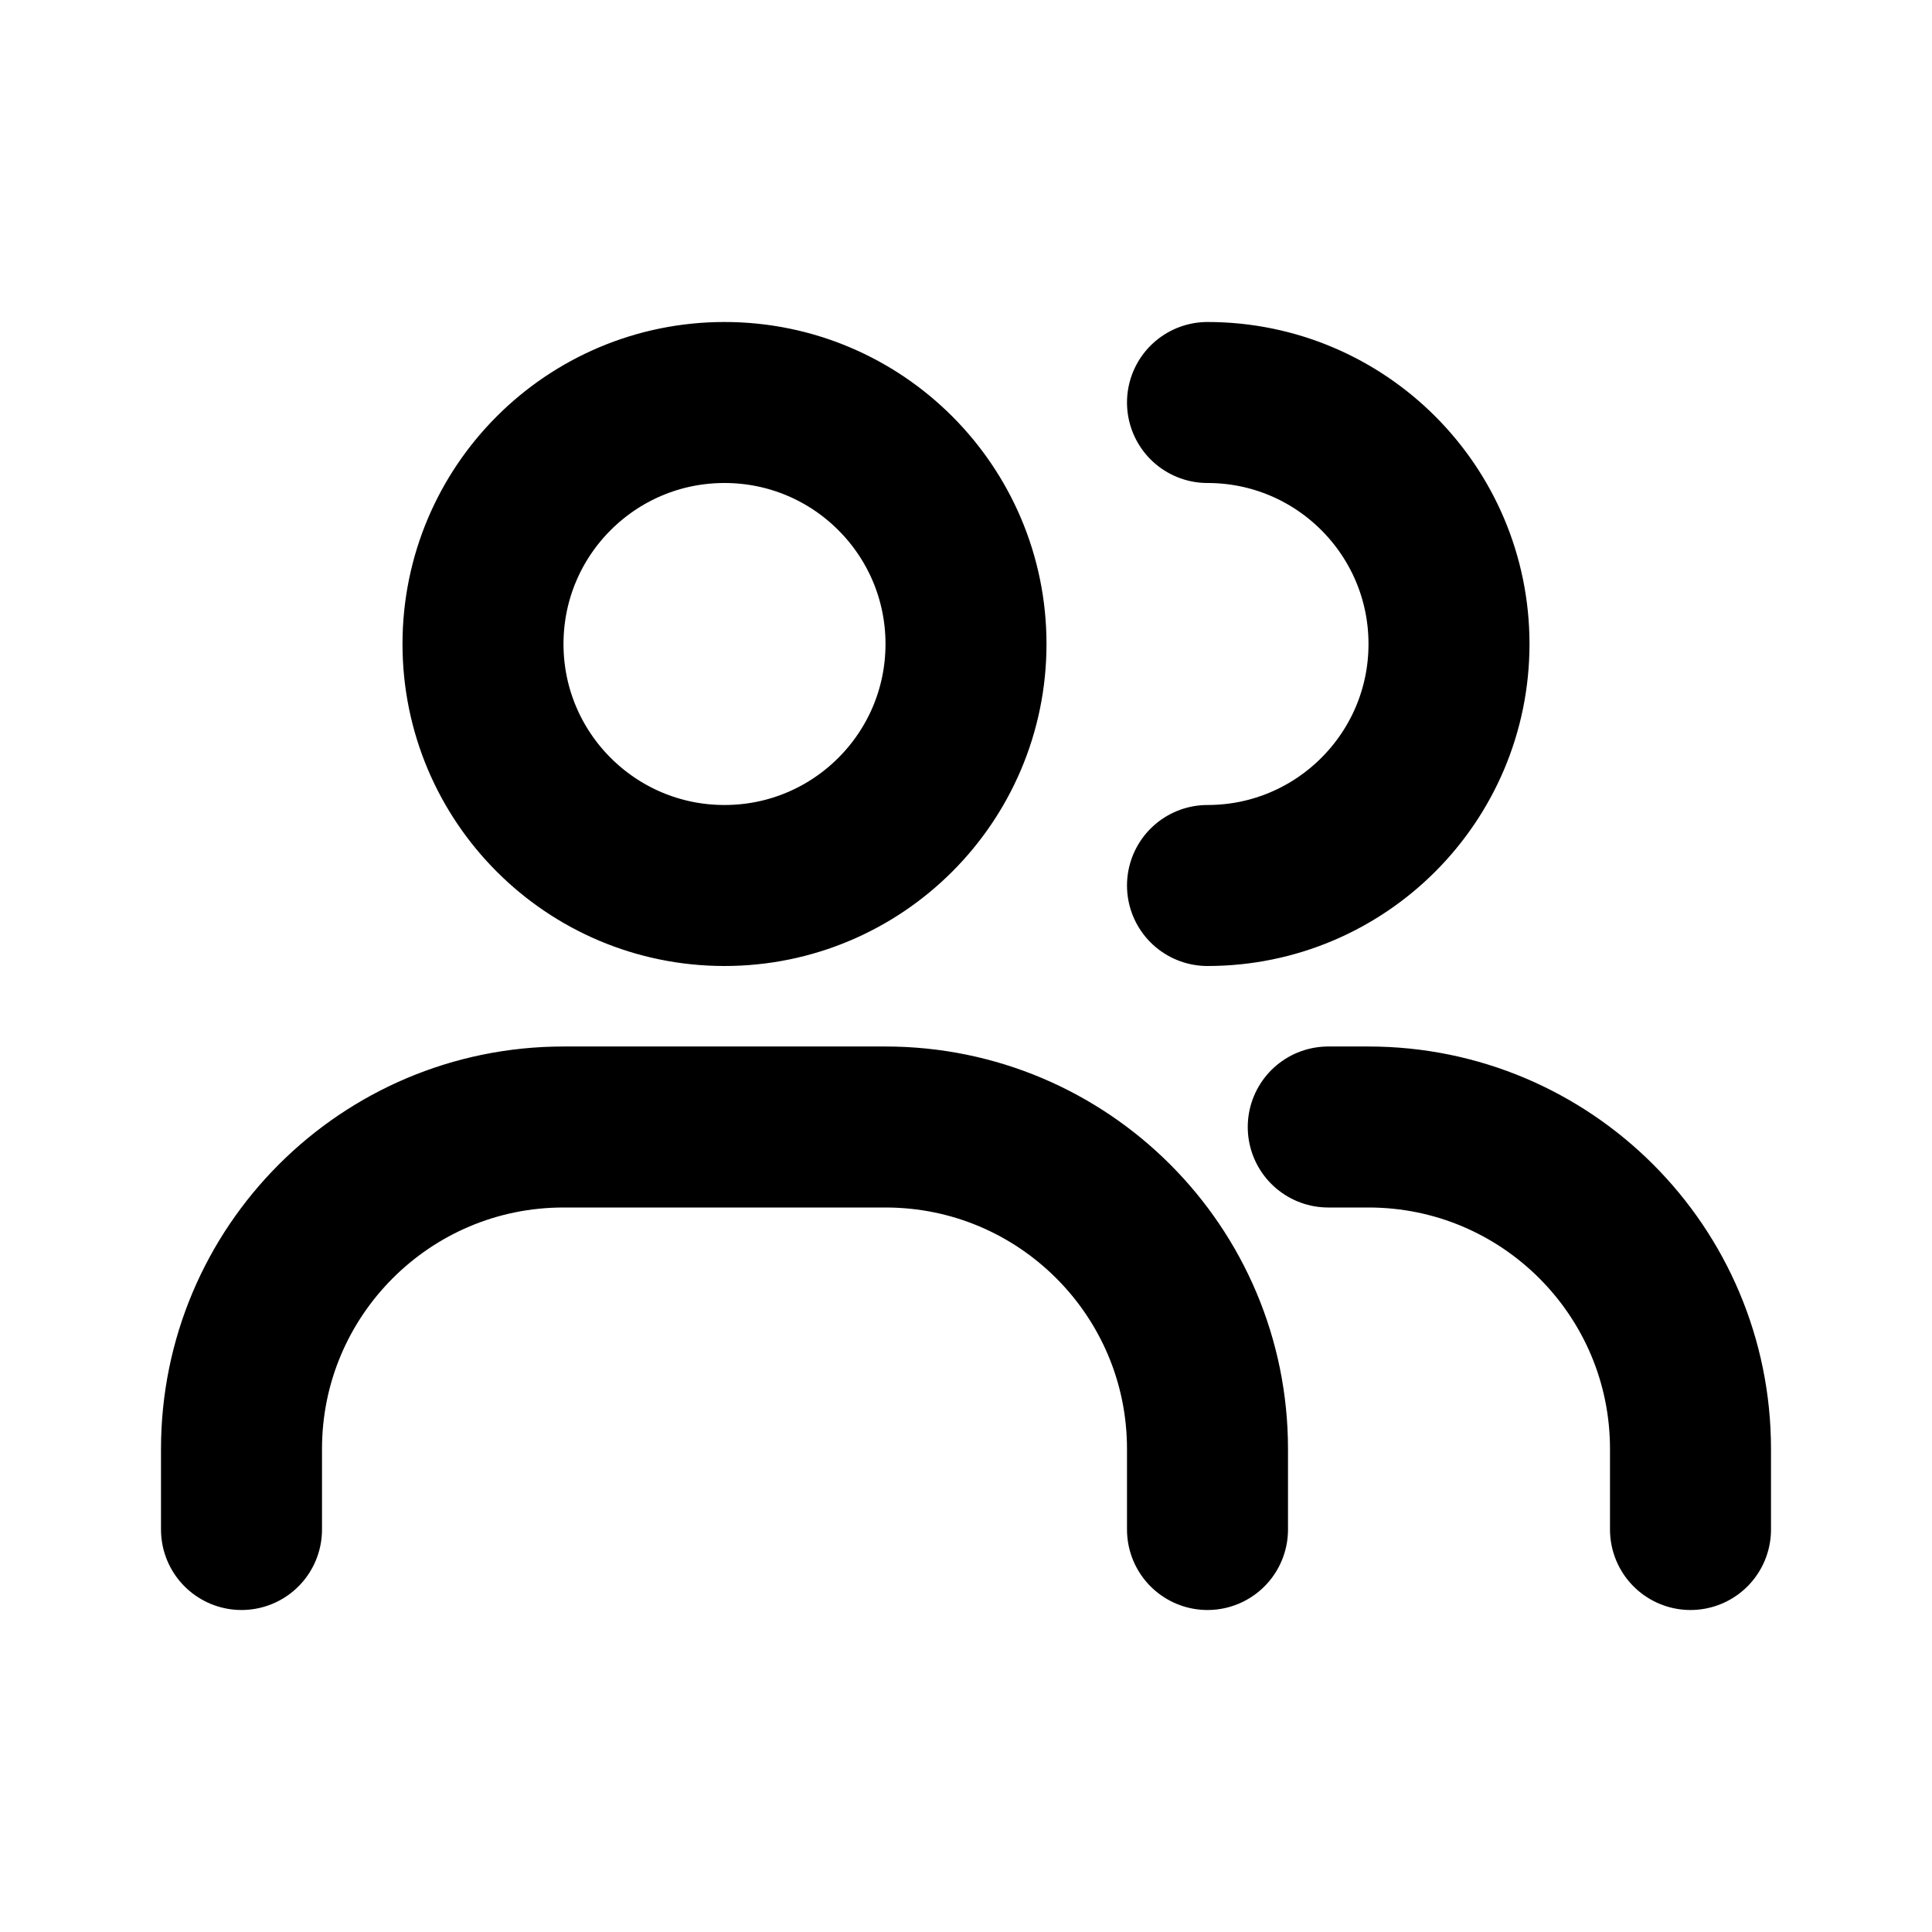
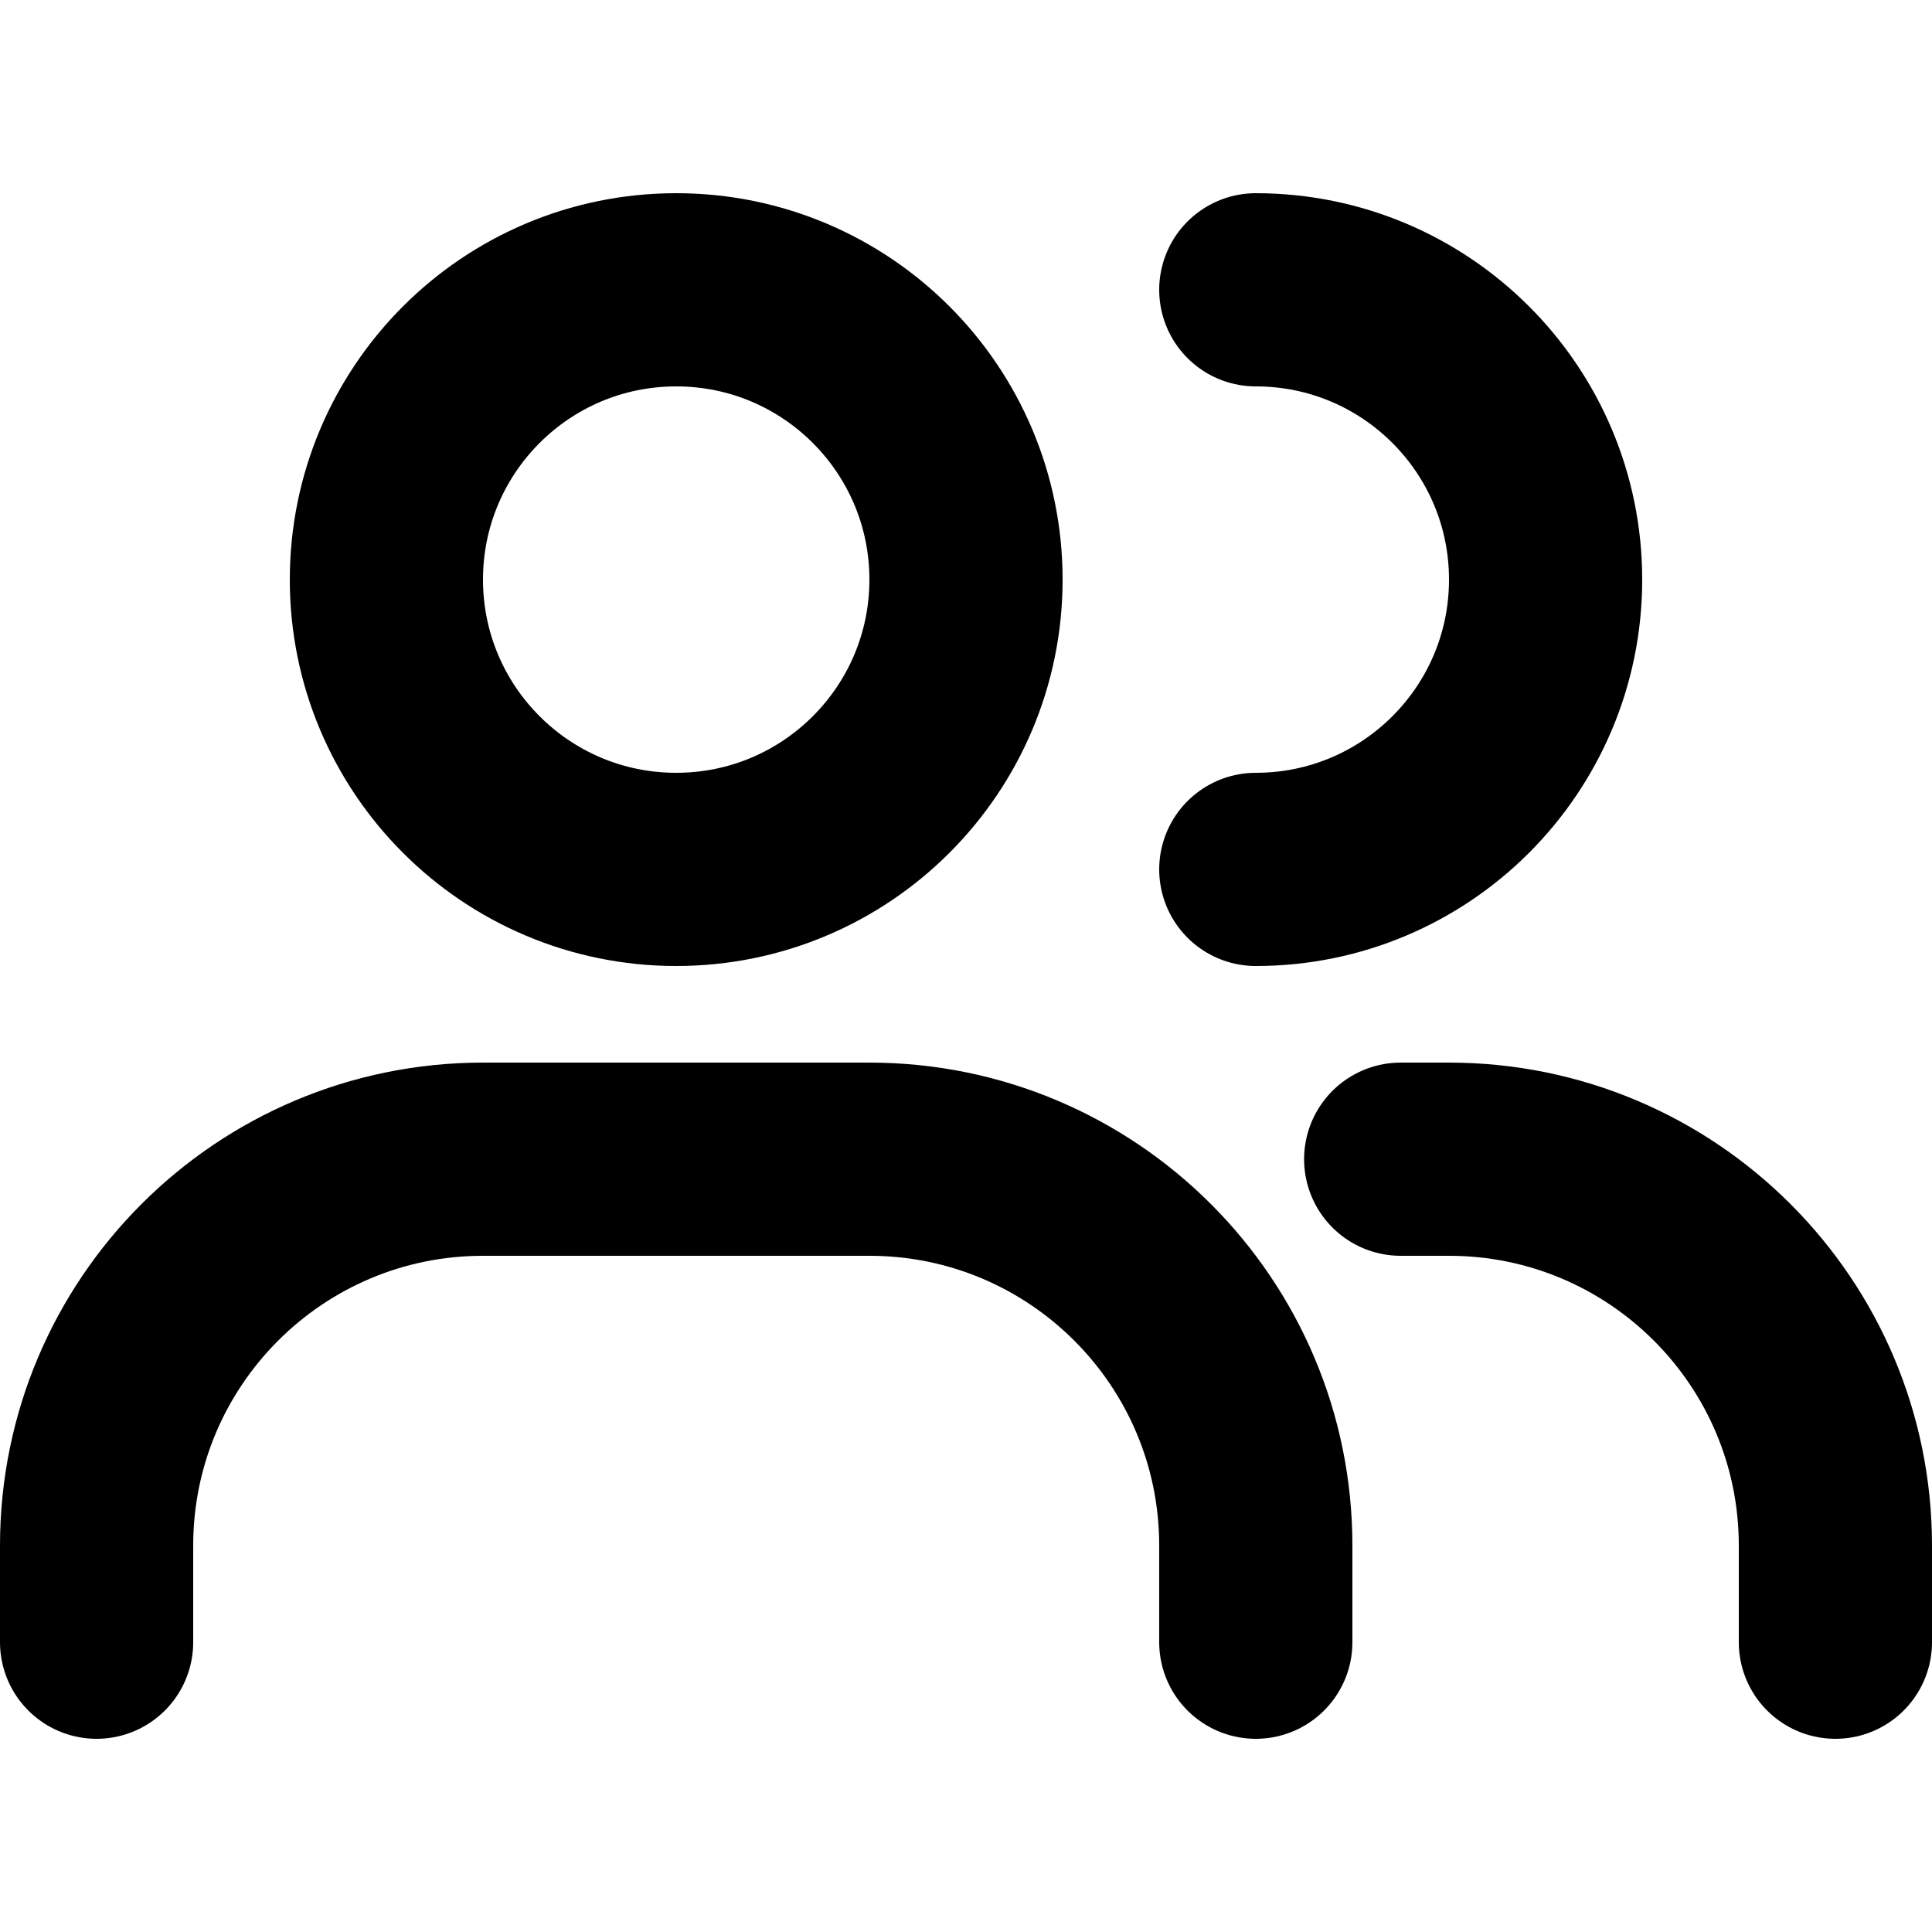
- <svg xmlns="http://www.w3.org/2000/svg" width="800px" height="800px" viewBox="0 0 24 24" fill="none">
+ <svg xmlns="http://www.w3.org/2000/svg" width="800px" height="800px" viewBox="2 2 20 20" fill="none">
  <path d="M3 19V18C3 15.791 4.791 14 7 14H11C13.209 14 15 15.791 15 18V19M15 11C16.657 11 18 9.657 18 8C18 6.343 16.657 5 15 5M21 19V18C21 15.791 19.209 14 17 14H16.5M12 8C12 9.657 10.657 11 9 11C7.343 11 6 9.657 6 8C6 6.343 7.343 5 9 5C10.657 5 12 6.343 12 8Z" stroke="#000000" stroke-width="2" stroke-linecap="round" stroke-linejoin="round" />
</svg>
